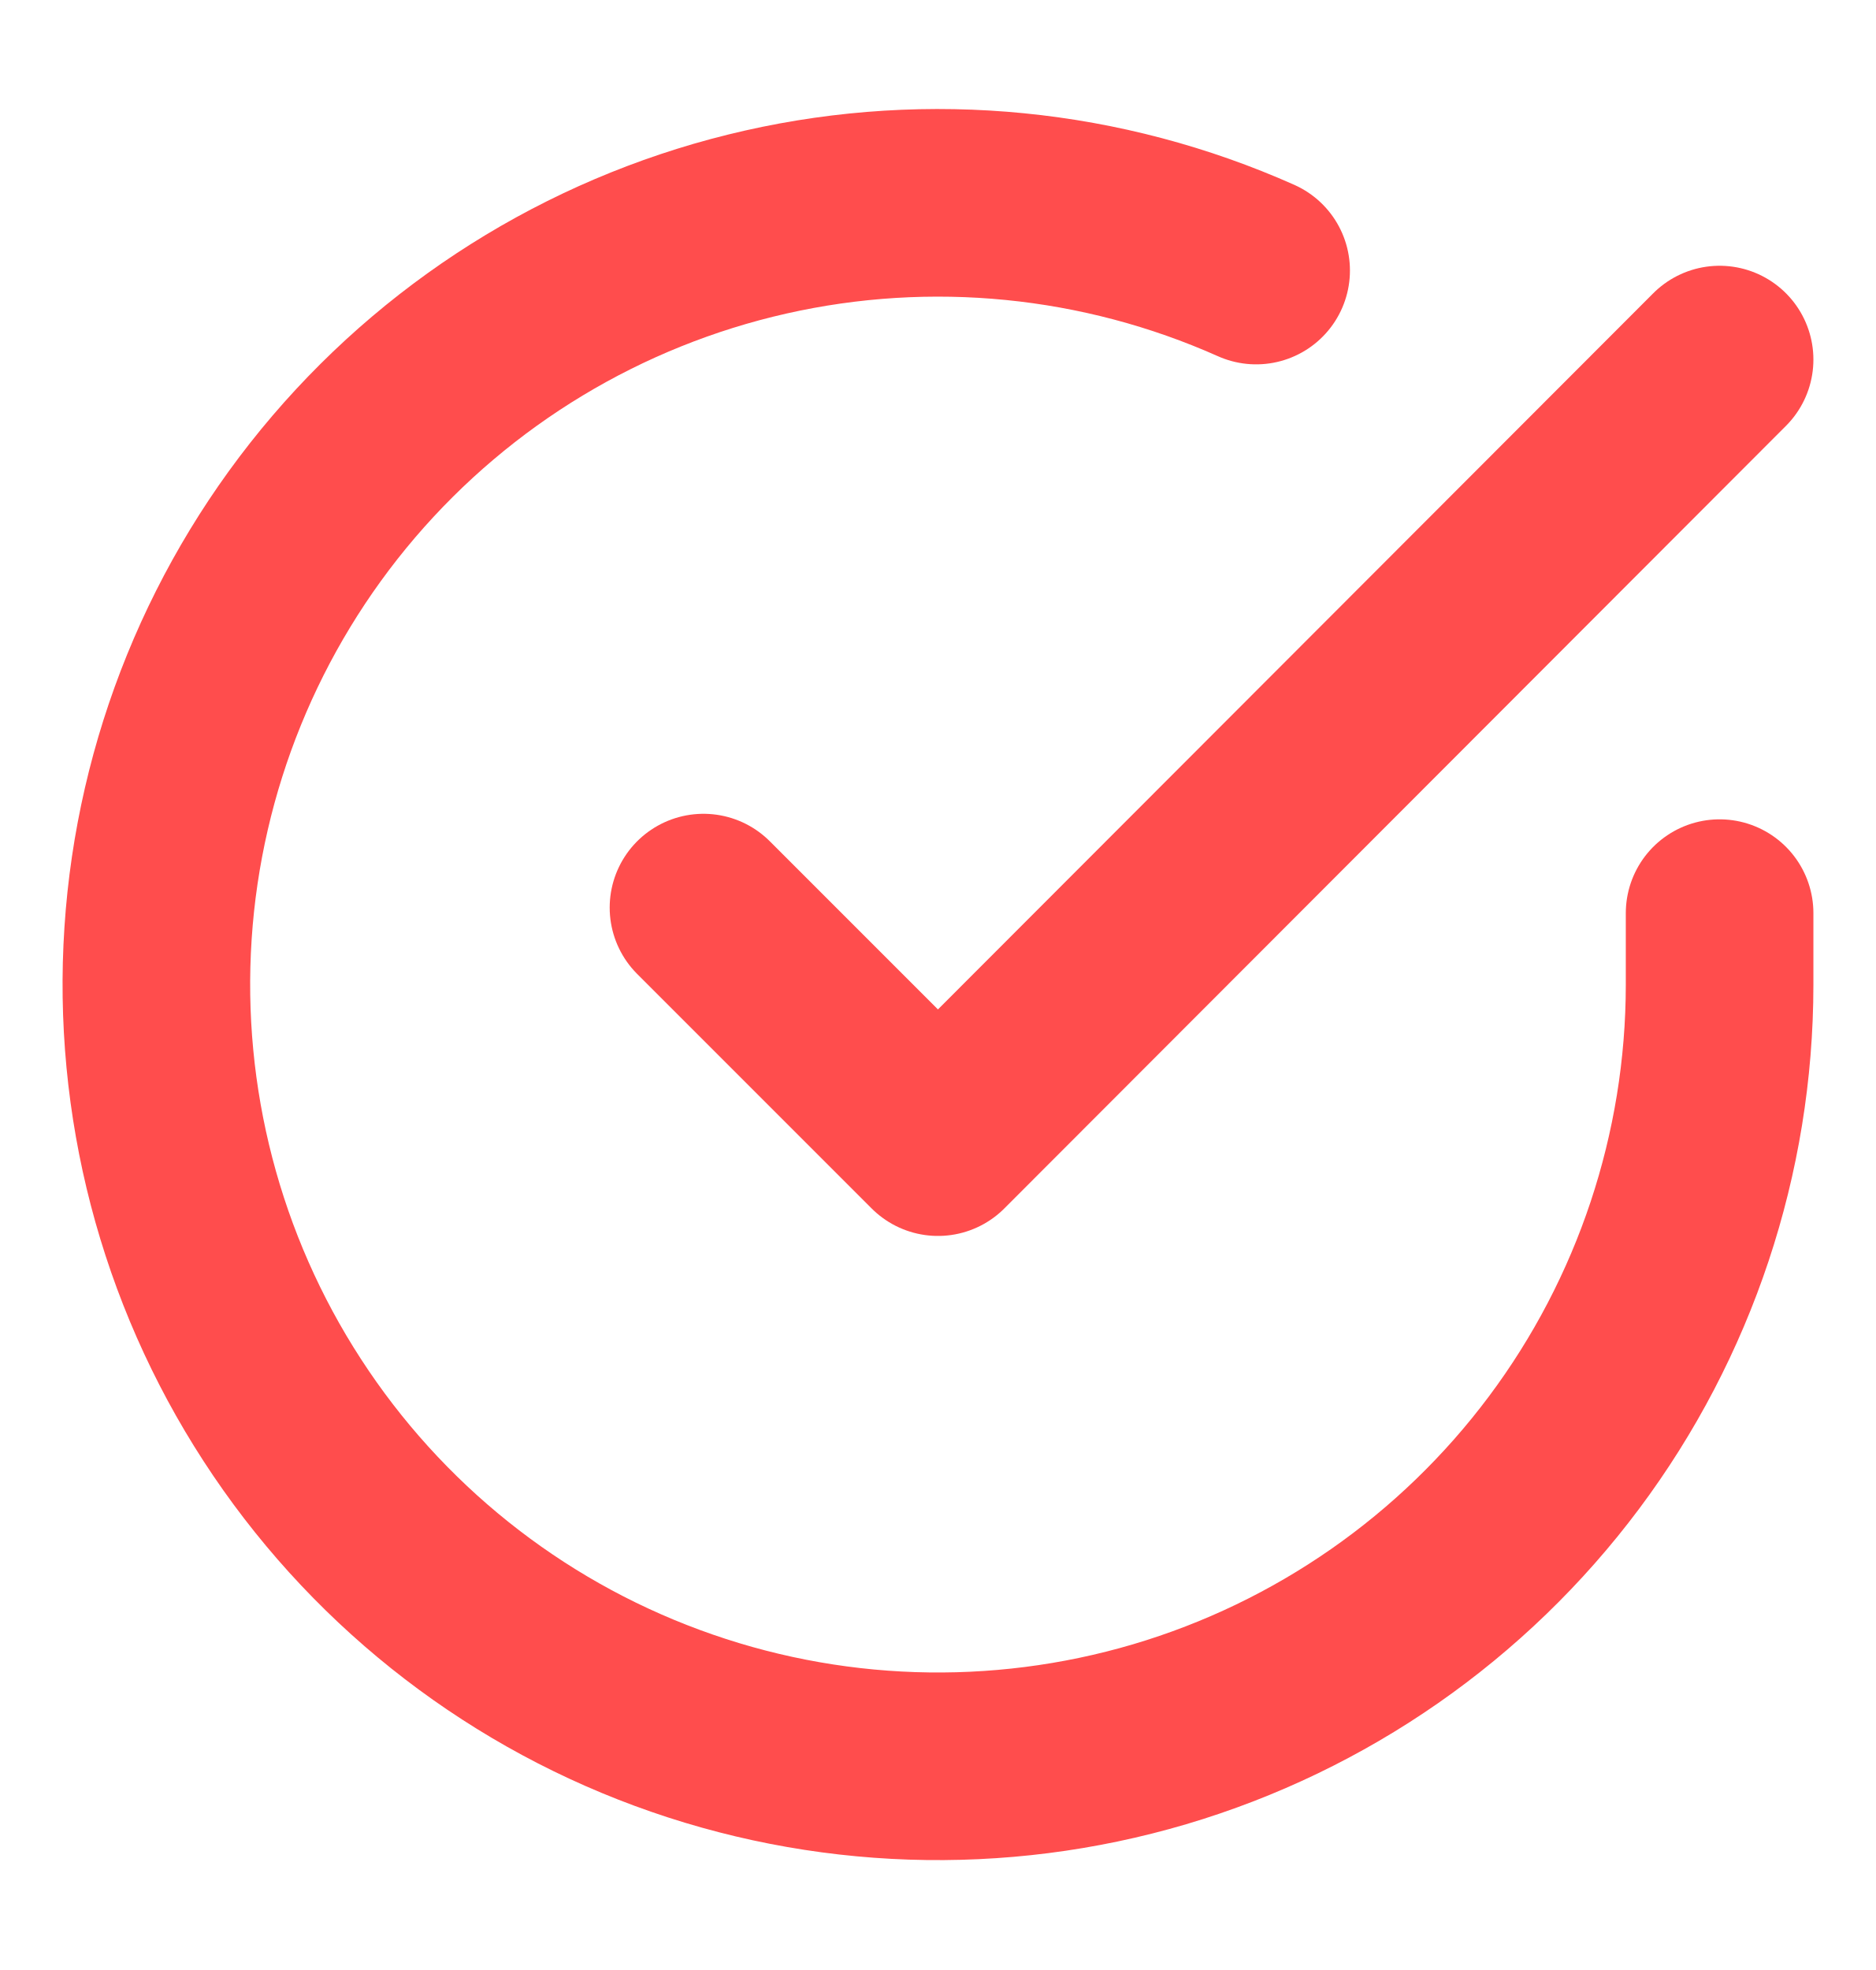
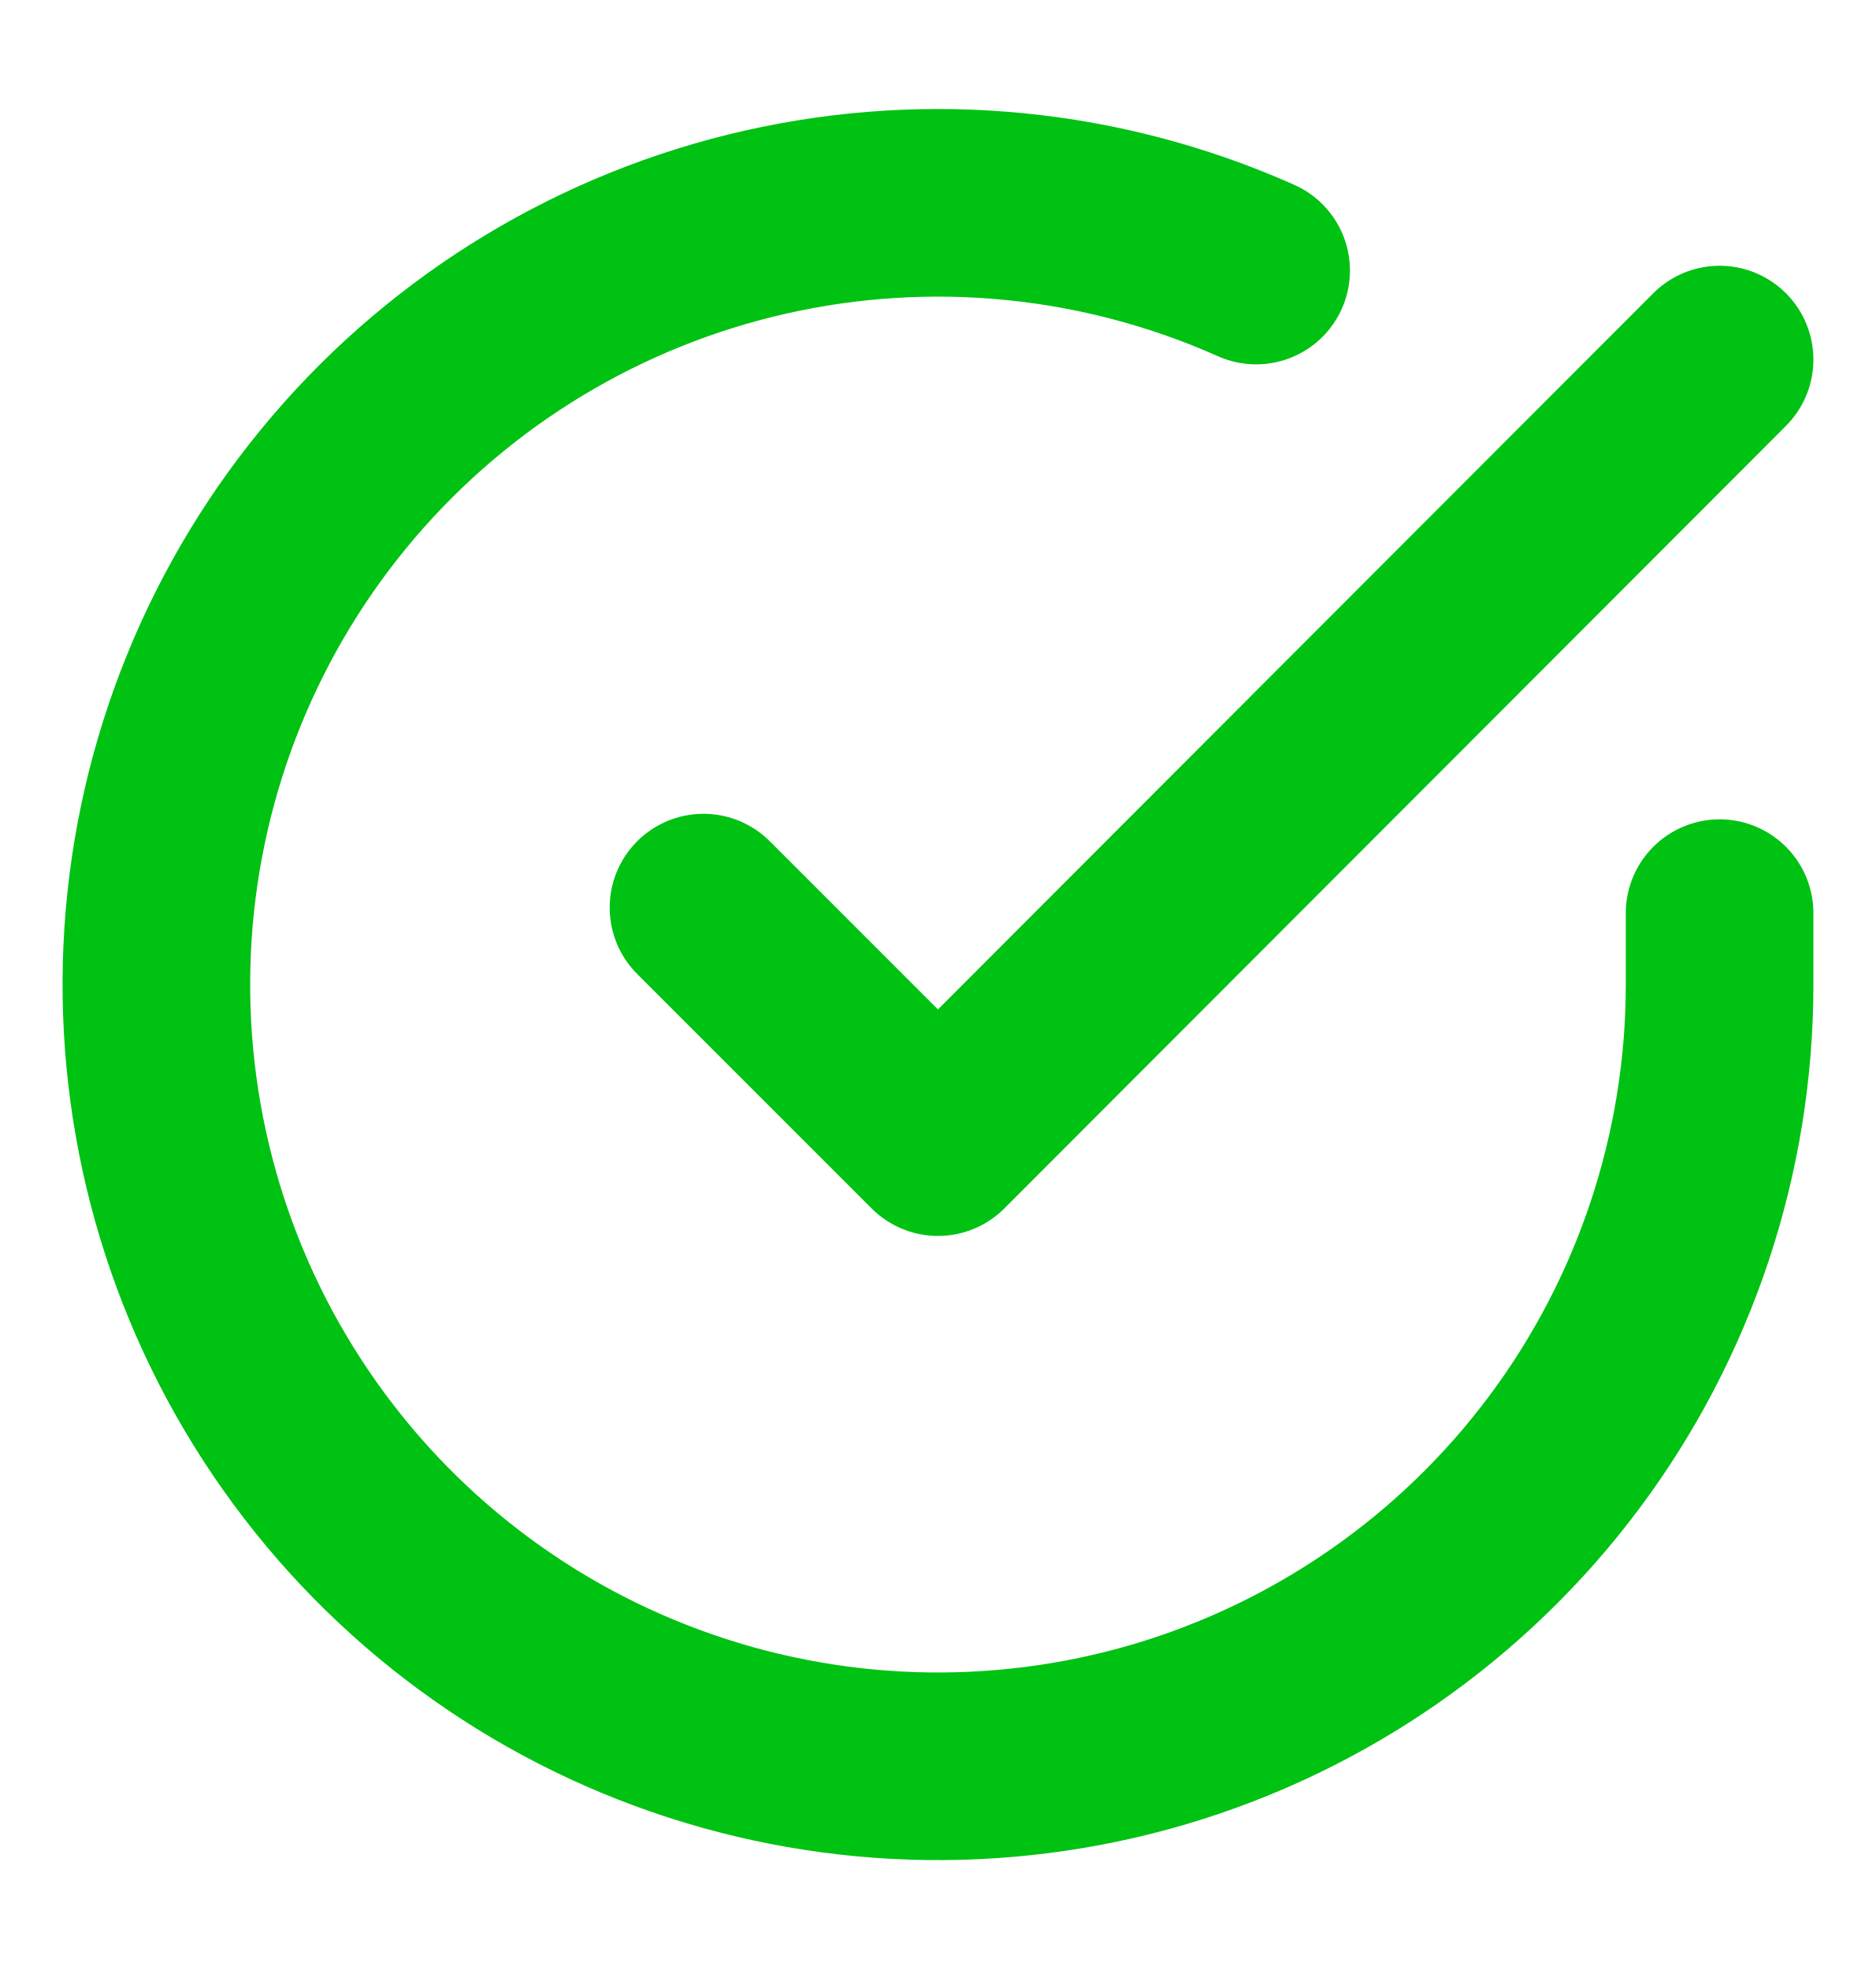
<svg xmlns="http://www.w3.org/2000/svg" width="20" height="21" viewBox="0 0 20 21" fill="none">
-   <path d="M18.333 9.734V10.5C18.332 12.297 17.75 14.046 16.674 15.485C15.598 16.924 14.086 17.977 12.363 18.487C10.639 18.996 8.798 18.935 7.112 18.312C5.426 17.69 3.987 16.539 3.009 15.031C2.031 13.524 1.567 11.74 1.685 9.947C1.803 8.154 2.498 6.447 3.665 5.081C4.833 3.715 6.411 2.763 8.164 2.367C9.916 1.971 11.75 2.152 13.392 2.884" stroke="#FF4D4D" stroke-width="2" stroke-linecap="round" stroke-linejoin="round" />
-   <path d="M18.333 3.833L10 12.175L7.5 9.675" stroke="#FF4D4D" stroke-width="2" stroke-linecap="round" stroke-linejoin="round" />
+   <path d="M18.333 9.734V10.5C18.332 12.297 17.75 14.046 16.674 15.485C15.598 16.924 14.086 17.977 12.363 18.487C10.639 18.996 8.798 18.935 7.112 18.312C5.426 17.69 3.987 16.539 3.009 15.031C2.031 13.524 1.567 11.74 1.685 9.947C1.803 8.154 2.498 6.447 3.665 5.081C4.833 3.715 6.411 2.763 8.164 2.367C9.916 1.971 11.75 2.152 13.392 2.884" stroke="#00C213" stroke-width="2" stroke-linecap="round" stroke-linejoin="round" />
+   <path d="M18.333 3.833L10 12.175L7.5 9.675" stroke="#00C213" stroke-width="2" stroke-linecap="round" stroke-linejoin="round" />
</svg>
